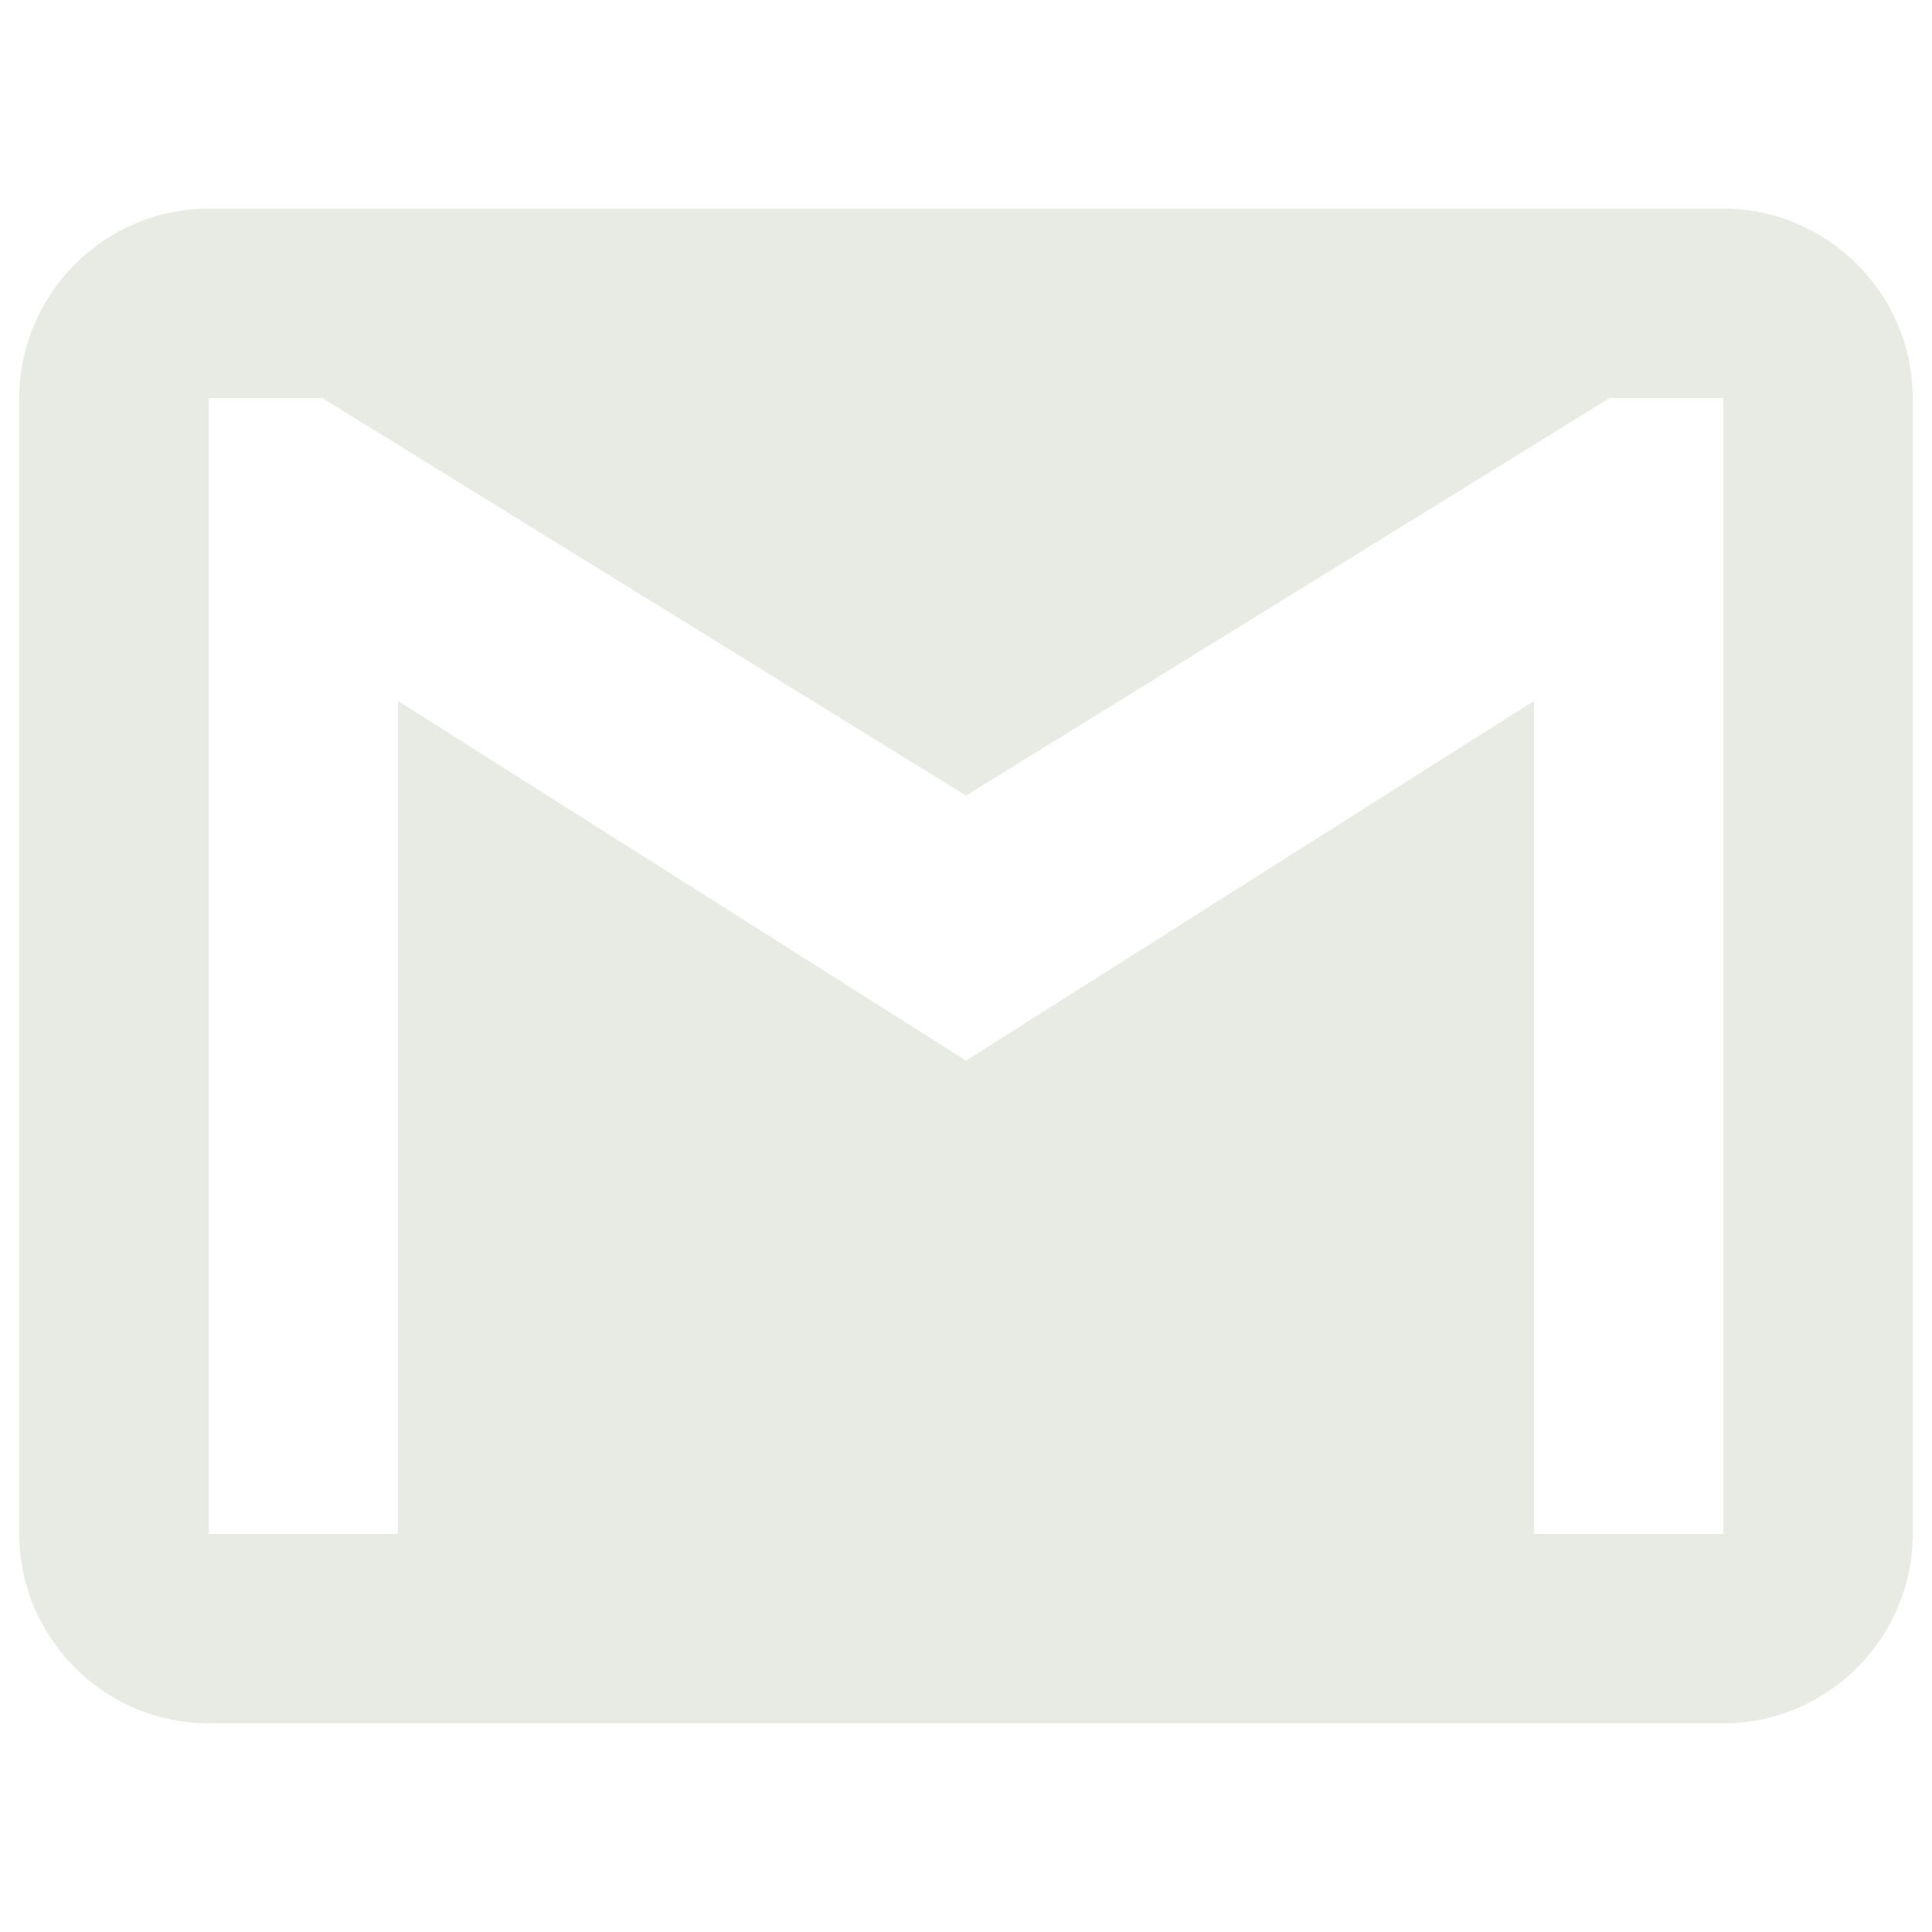
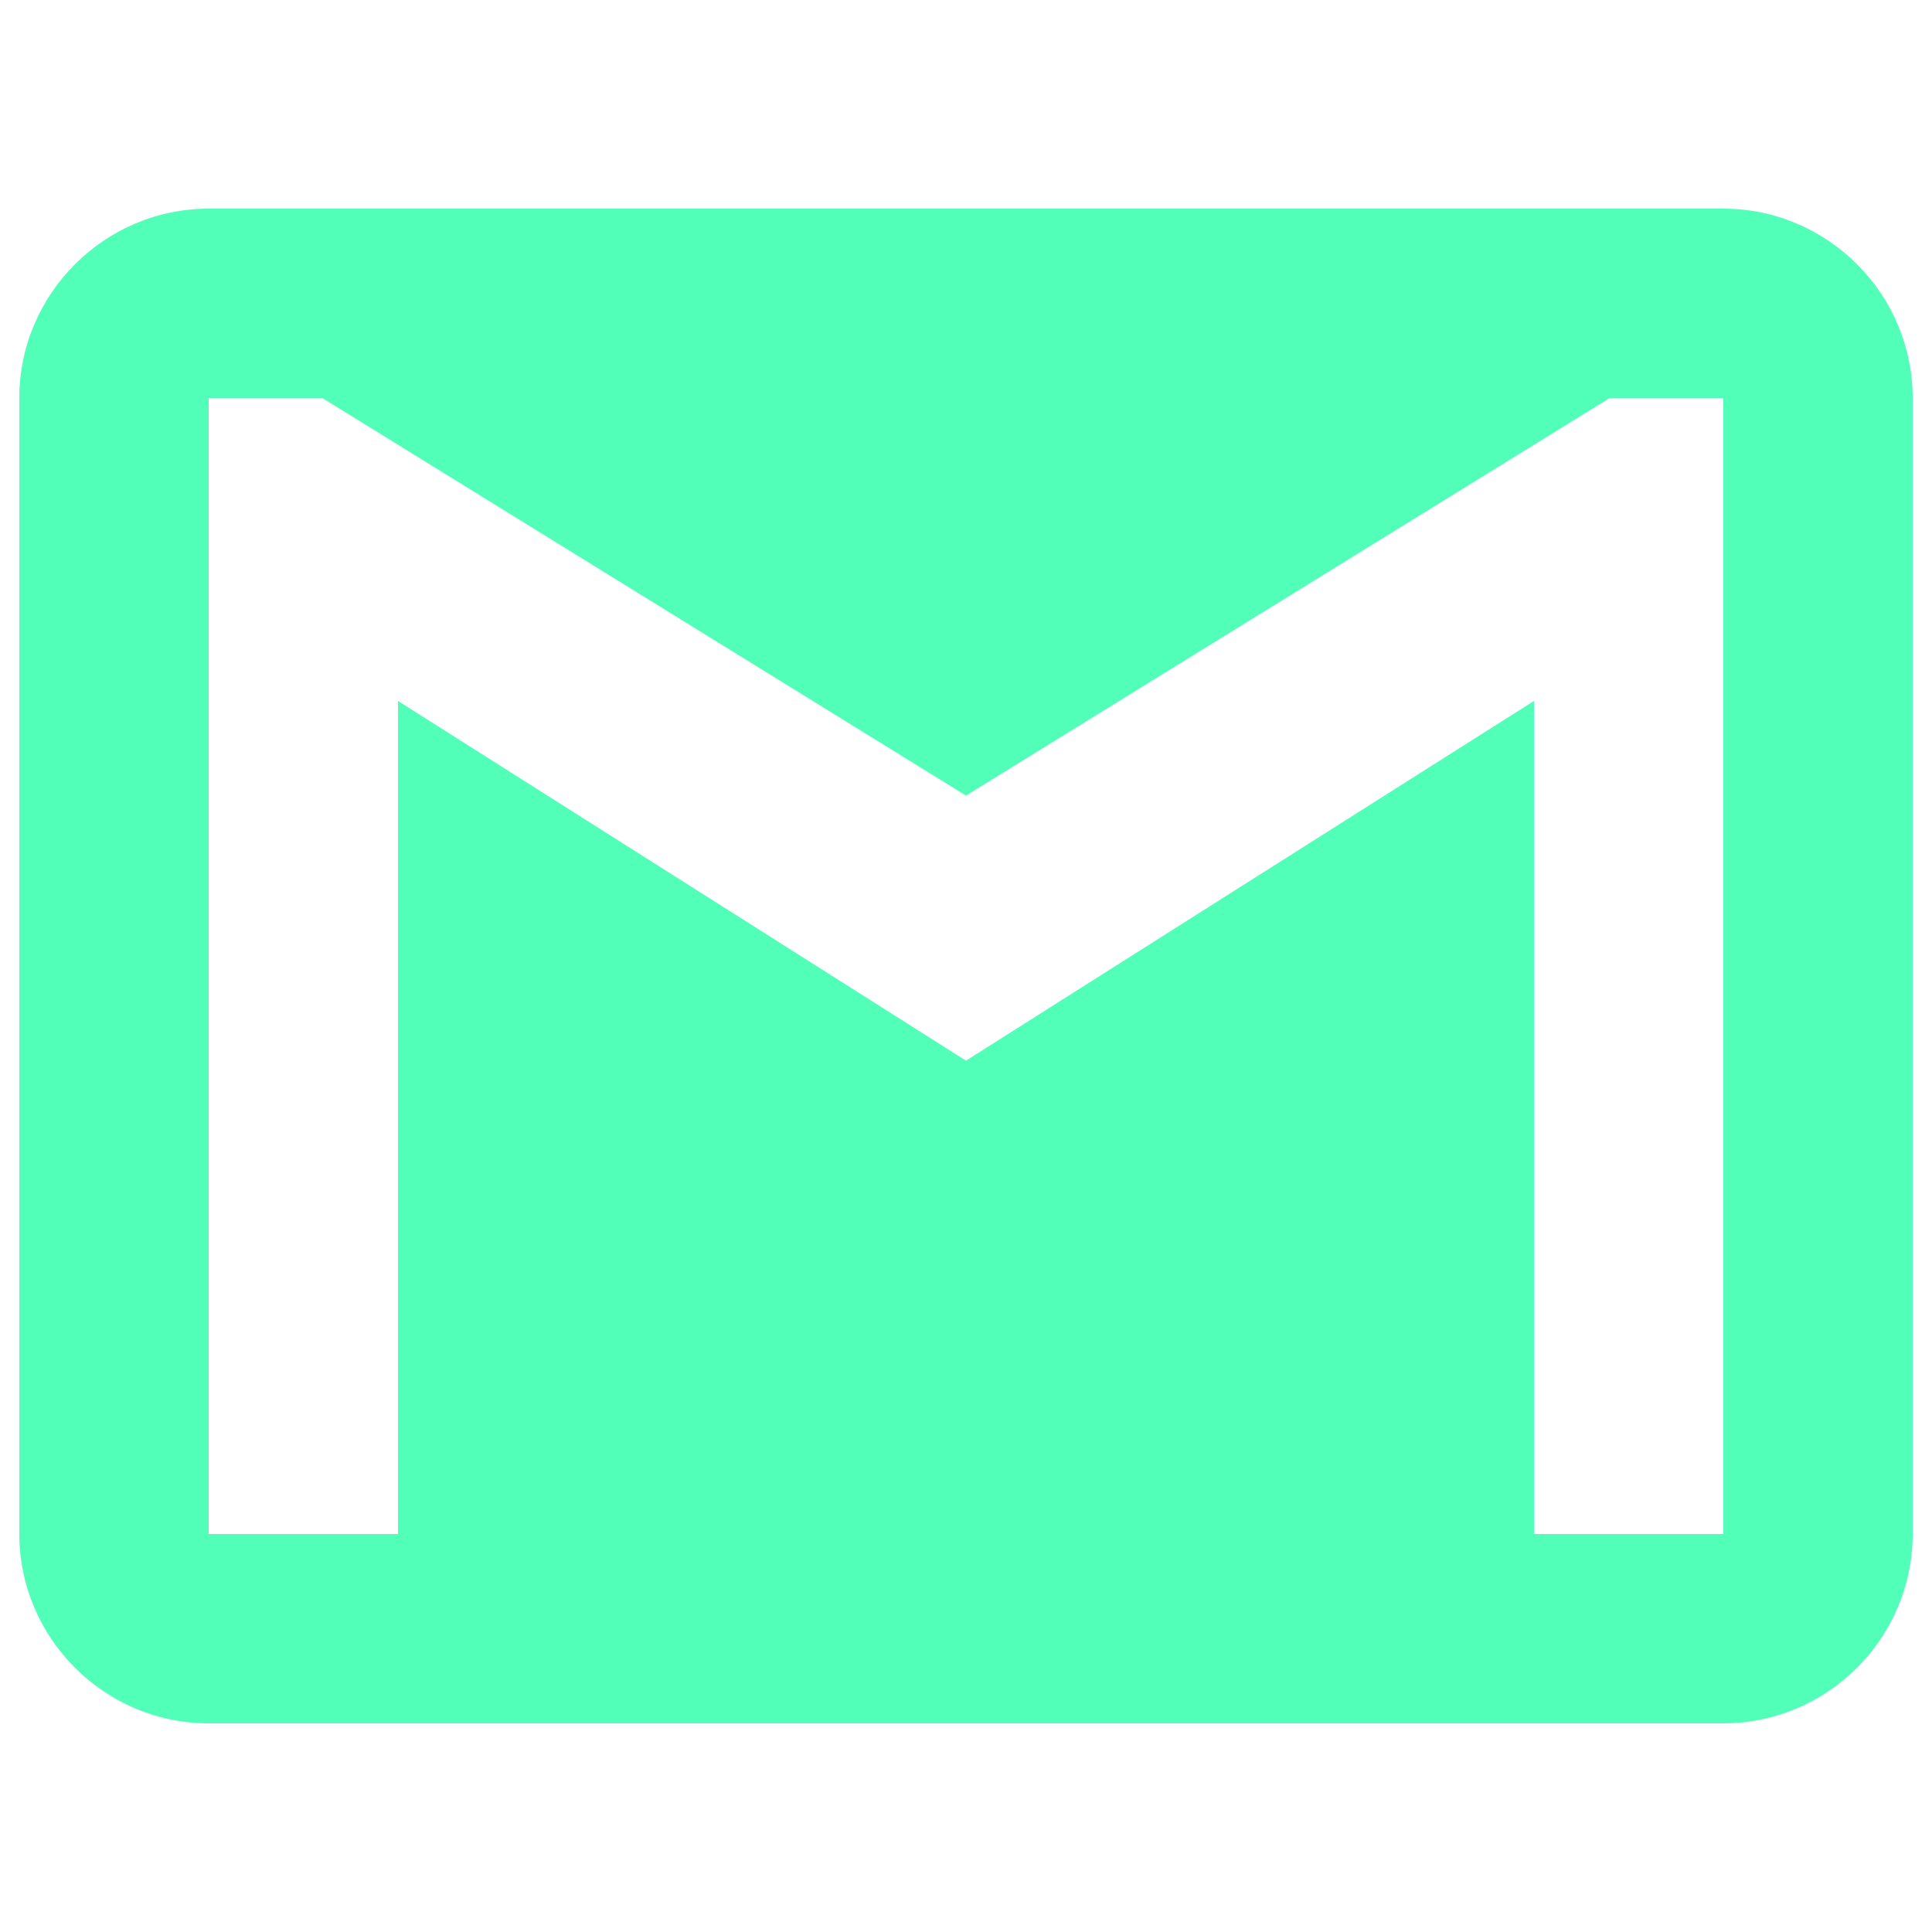
<svg xmlns="http://www.w3.org/2000/svg" version="1.1" x="0px" y="0px" viewBox="0 0 1000 1000" enable-background="new 0 0 1000 1000" xml:space="preserve">
  <g>
-     <path fill="#e8ebe4" d="M892,108H108c-53.9,0-98,44.1-98,98v588c0,53.9,44.1,98,98,98h784c53.9,0,98-44.1,98-98V206C990,152.1,945.9,108,892,108L892,108z M892,794h-98V362.8L500,549L206,362.8V794h-98V206h58.8L500,411.8L833.2,206H892V794L892,794z" />
+     <path fill="#52ffb8" d="M892,108H108c-53.9,0-98,44.1-98,98v588c0,53.9,44.1,98,98,98h784c53.9,0,98-44.1,98-98V206C990,152.1,945.9,108,892,108L892,108z M892,794h-98V362.8L500,549L206,362.8V794h-98V206h58.8L500,411.8L833.2,206H892V794L892,794z" />
  </g>
</svg>
